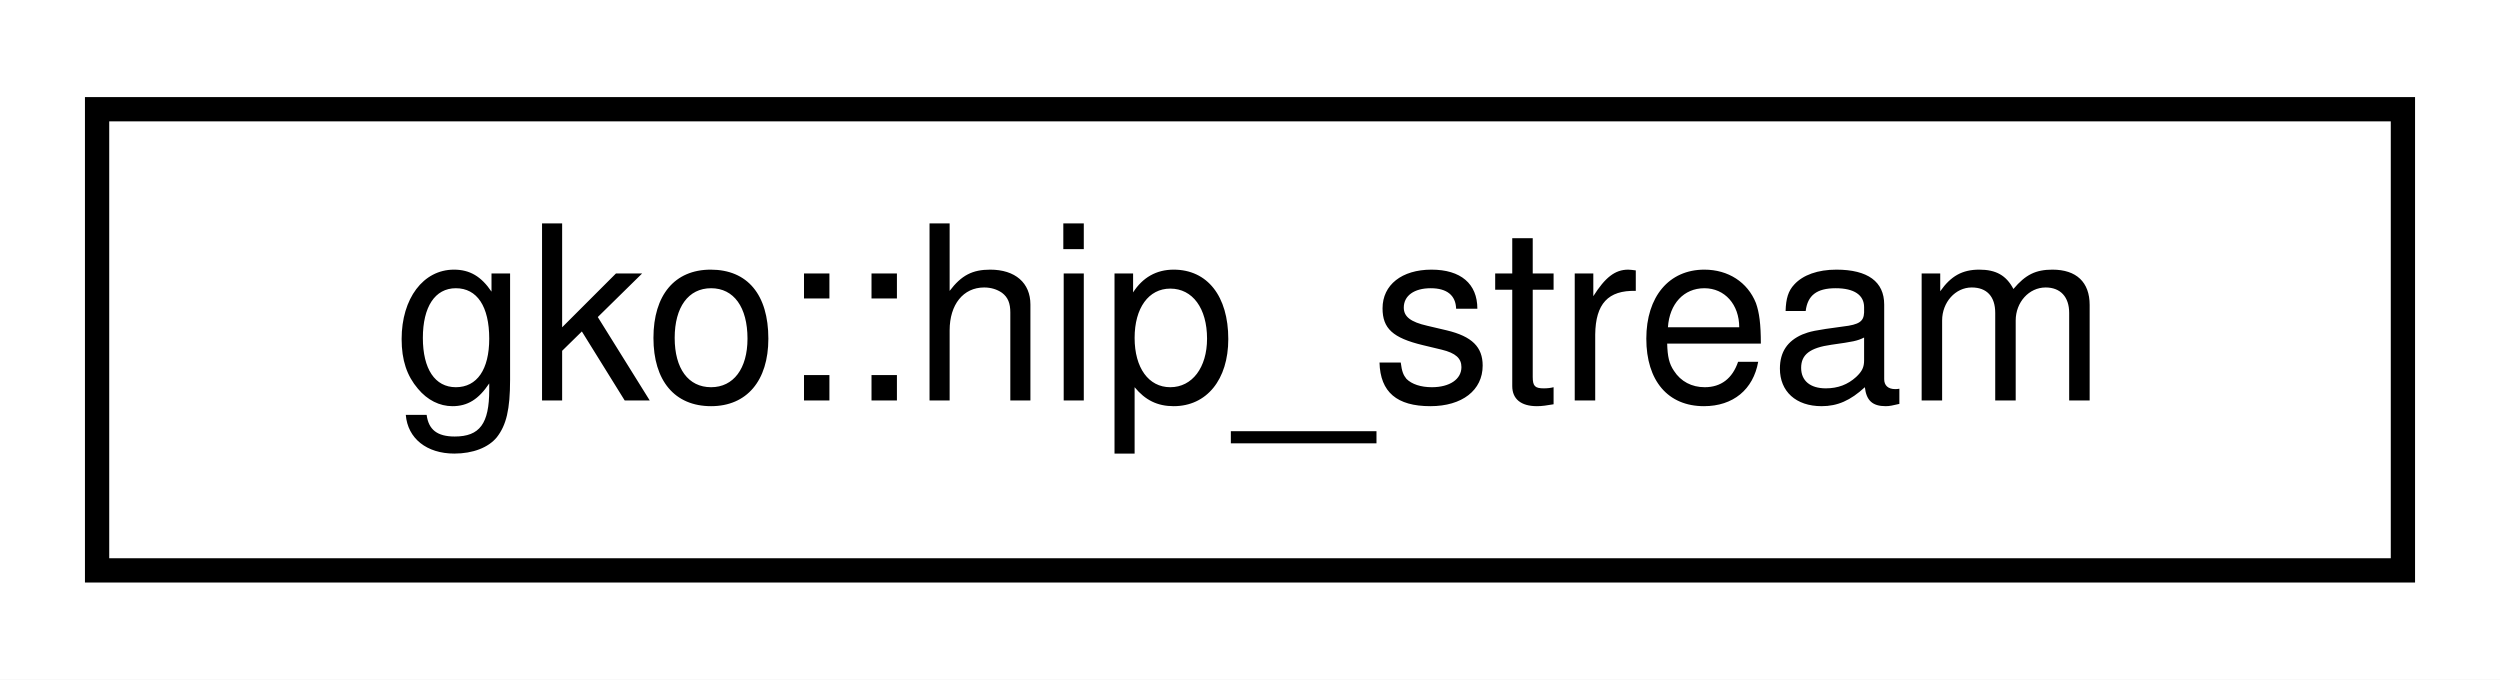
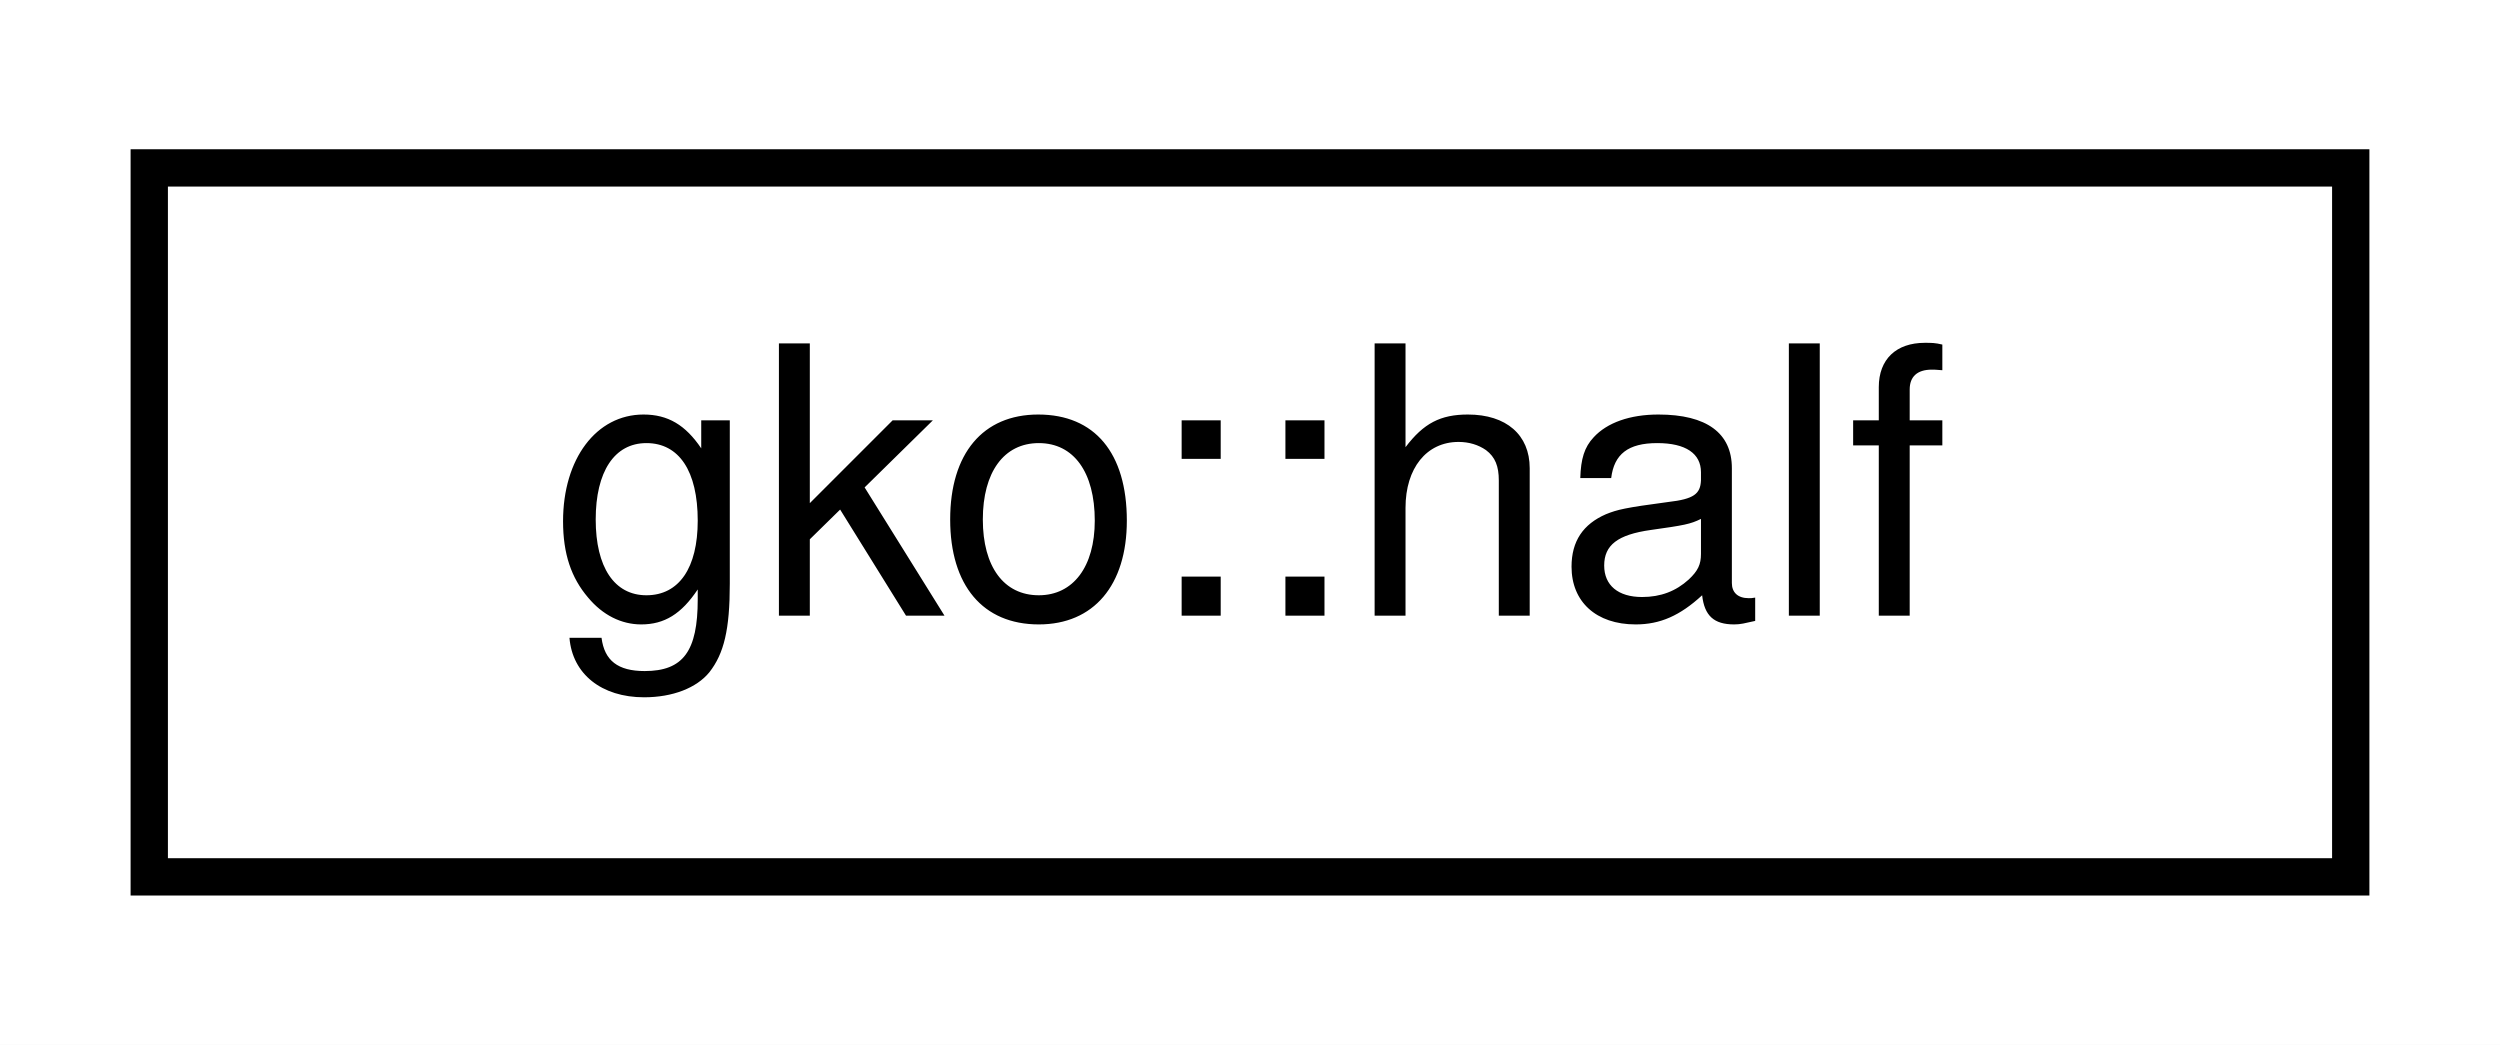
- <svg xmlns="http://www.w3.org/2000/svg" xmlns:xlink="http://www.w3.org/1999/xlink" width="103pt" height="28pt" viewBox="0.00 0.00 103.00 28.00">
+ <svg xmlns="http://www.w3.org/2000/svg" xmlns:xlink="http://www.w3.org/1999/xlink" width="67pt" height="28pt" viewBox="0.00 0.00 67.00 28.00">
  <g id="graph0" class="graph" transform="scale(1 1) rotate(0) translate(4 24)">
-     <polygon fill="#ffffff" stroke="transparent" points="-4,4 -4,-24 99,-24 99,4 -4,4" />
+     <polygon fill="#ffffff" stroke="transparent" points="-4,4 -4,-24 63,-24 63,4 -4,4" />
    <g id="node1" class="node">
      <g id="a_node1">
-         <a xlink:href="classgko_1_1hip__stream.html" target="_top" xlink:title="An RAII wrapper for a custom HIP stream.">
-           <polygon fill="#ffffff" stroke="#000000" points="0,-.5 0,-19.5 95,-19.5 95,-.5 0,-.5" />
-           <text text-anchor="middle" x="47.5" y="-7.5" font-family="Helvetica,sans-Serif" font-size="10.00" fill="#000000">gko::hip_stream</text>
+         <a xlink:href="classgko_1_1half.html" target="_top" xlink:title="A class providing basic support for half precision floating point types.">
+           <polygon fill="#ffffff" stroke="#000000" points="0,-.5 0,-19.5 59,-19.5 59,-.5 0,-.5" />
+           <text text-anchor="middle" x="29.5" y="-7.5" font-family="Helvetica,sans-Serif" font-size="10.00" fill="#000000">gko::half</text>
        </a>
      </g>
    </g>
  </g>
</svg>
